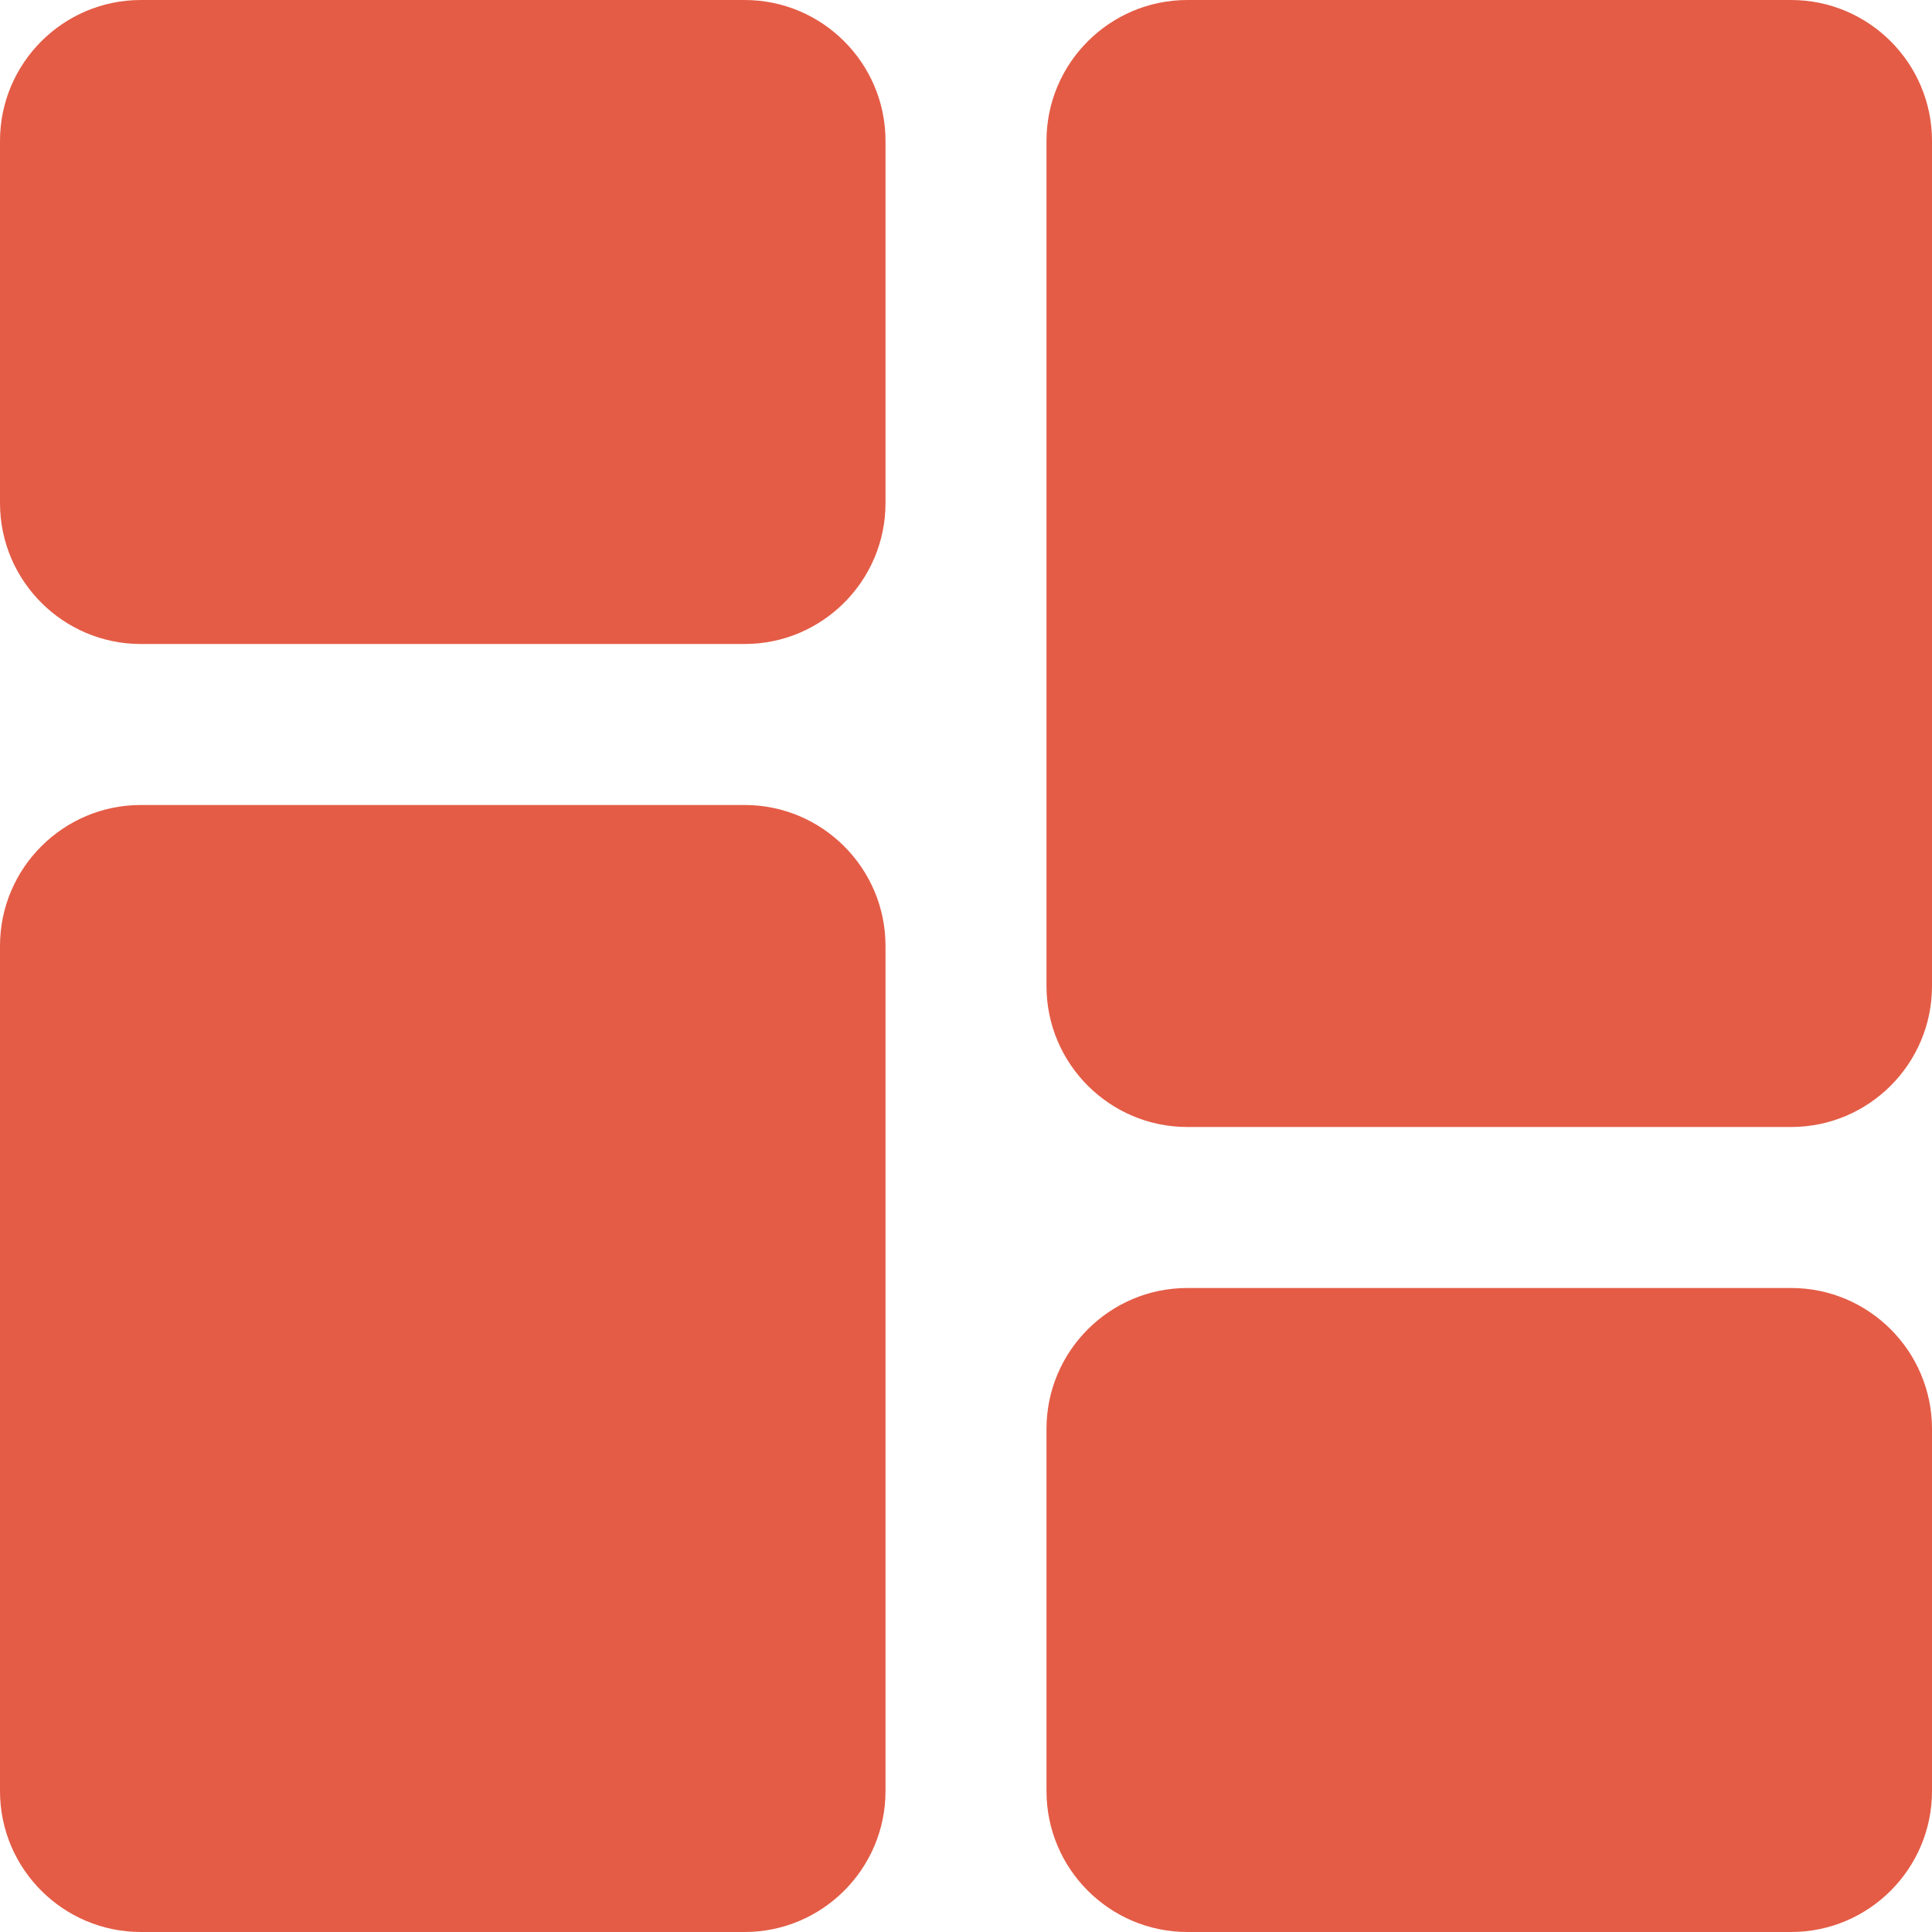
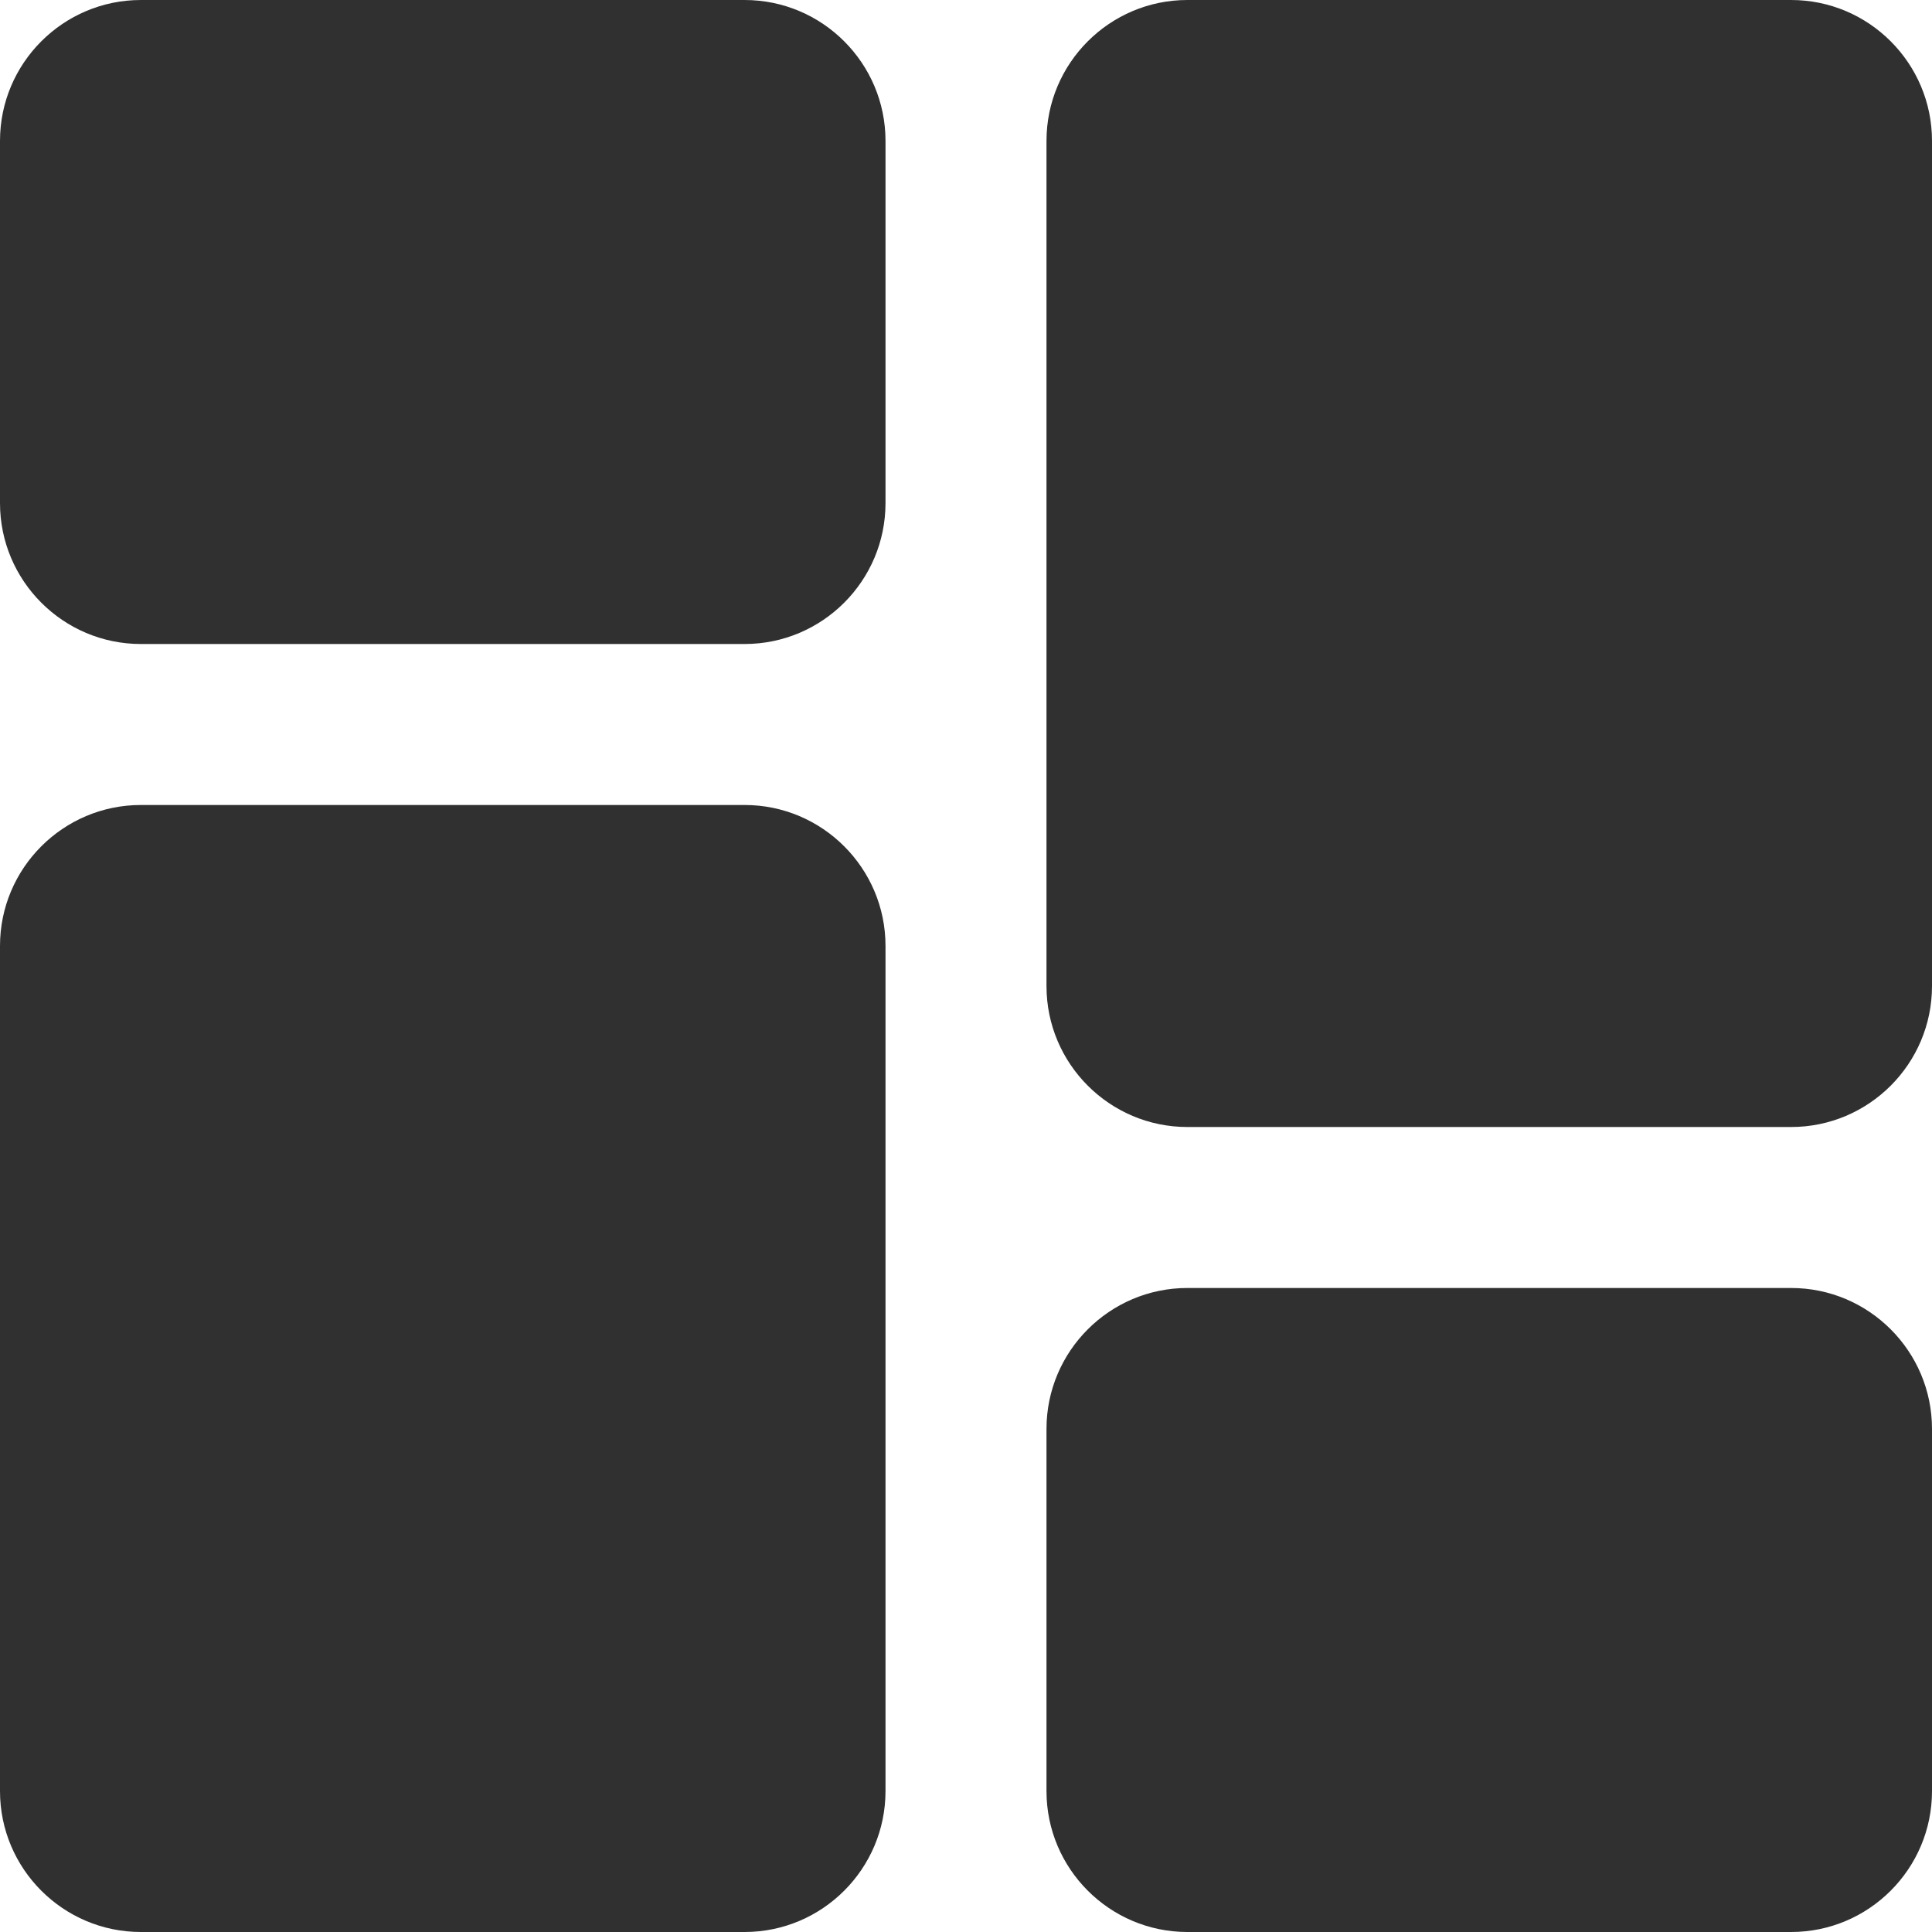
<svg xmlns="http://www.w3.org/2000/svg" version="1.1" width="512" height="512" x="0" y="0" viewBox="0 0 512 512" style="enable-background:new 0 0 512 512" xml:space="preserve" class="">
  <g>
-     <path d="m197.332 0h-160c-20.586 0-37.332 16.746-37.332 37.332v96c0 20.59 16.746 37.336 37.332 37.336h160c20.59 0 37.336-16.746 37.336-37.336v-96c0-20.586-16.746-37.332-37.336-37.332zm0 0" fill="#e45c46" data-original="#000000" style="" class="" />
-     <path d="m197.332 213.332h-160c-20.586 0-37.332 16.746-37.332 37.336v224c0 20.586 16.746 37.332 37.332 37.332h160c20.59 0 37.336-16.746 37.336-37.332v-224c0-20.59-16.746-37.336-37.336-37.336zm0 0" fill="#e45c46" data-original="#000000" style="" class="" />
-     <path d="m474.668 341.332h-160c-20.59 0-37.336 16.746-37.336 37.336v96c0 20.586 16.746 37.332 37.336 37.332h160c20.586 0 37.332-16.746 37.332-37.332v-96c0-20.59-16.746-37.336-37.332-37.336zm0 0" fill="#e45c46" data-original="#000000" style="" class="" />
-     <path d="m474.668 0h-160c-20.59 0-37.336 16.746-37.336 37.332v224c0 20.59 16.746 37.336 37.336 37.336h160c20.586 0 37.332-16.746 37.332-37.336v-224c0-20.586-16.746-37.332-37.332-37.332zm0 0" fill="#e45c46" data-original="#000000" style="" class="" />
+     <path d="m197.332 0h-160c-20.586 0-37.332 16.746-37.332 37.332v96c0 20.59 16.746 37.336 37.332 37.336h160c20.59 0 37.336-16.746 37.336-37.336v-96c0-20.586-16.746-37.332-37.336-37.332zm0 0" fill="#303030" data-original="#000000" style="" class="" />
+     <path d="m197.332 213.332h-160c-20.586 0-37.332 16.746-37.332 37.336v224c0 20.586 16.746 37.332 37.332 37.332h160c20.59 0 37.336-16.746 37.336-37.332v-224c0-20.59-16.746-37.336-37.336-37.336zm0 0" fill="#303030" data-original="#000000" style="" class="" />
+     <path d="m474.668 341.332h-160c-20.59 0-37.336 16.746-37.336 37.336v96c0 20.586 16.746 37.332 37.336 37.332h160c20.586 0 37.332-16.746 37.332-37.332v-96c0-20.59-16.746-37.336-37.332-37.336zm0 0" fill="#303030" data-original="#000000" style="" class="" />
+     <path d="m474.668 0h-160c-20.59 0-37.336 16.746-37.336 37.332v224c0 20.59 16.746 37.336 37.336 37.336h160c20.586 0 37.332-16.746 37.332-37.336v-224c0-20.586-16.746-37.332-37.332-37.332zm0 0" fill="#303030" data-original="#000000" style="" class="" />
  </g>
</svg>
